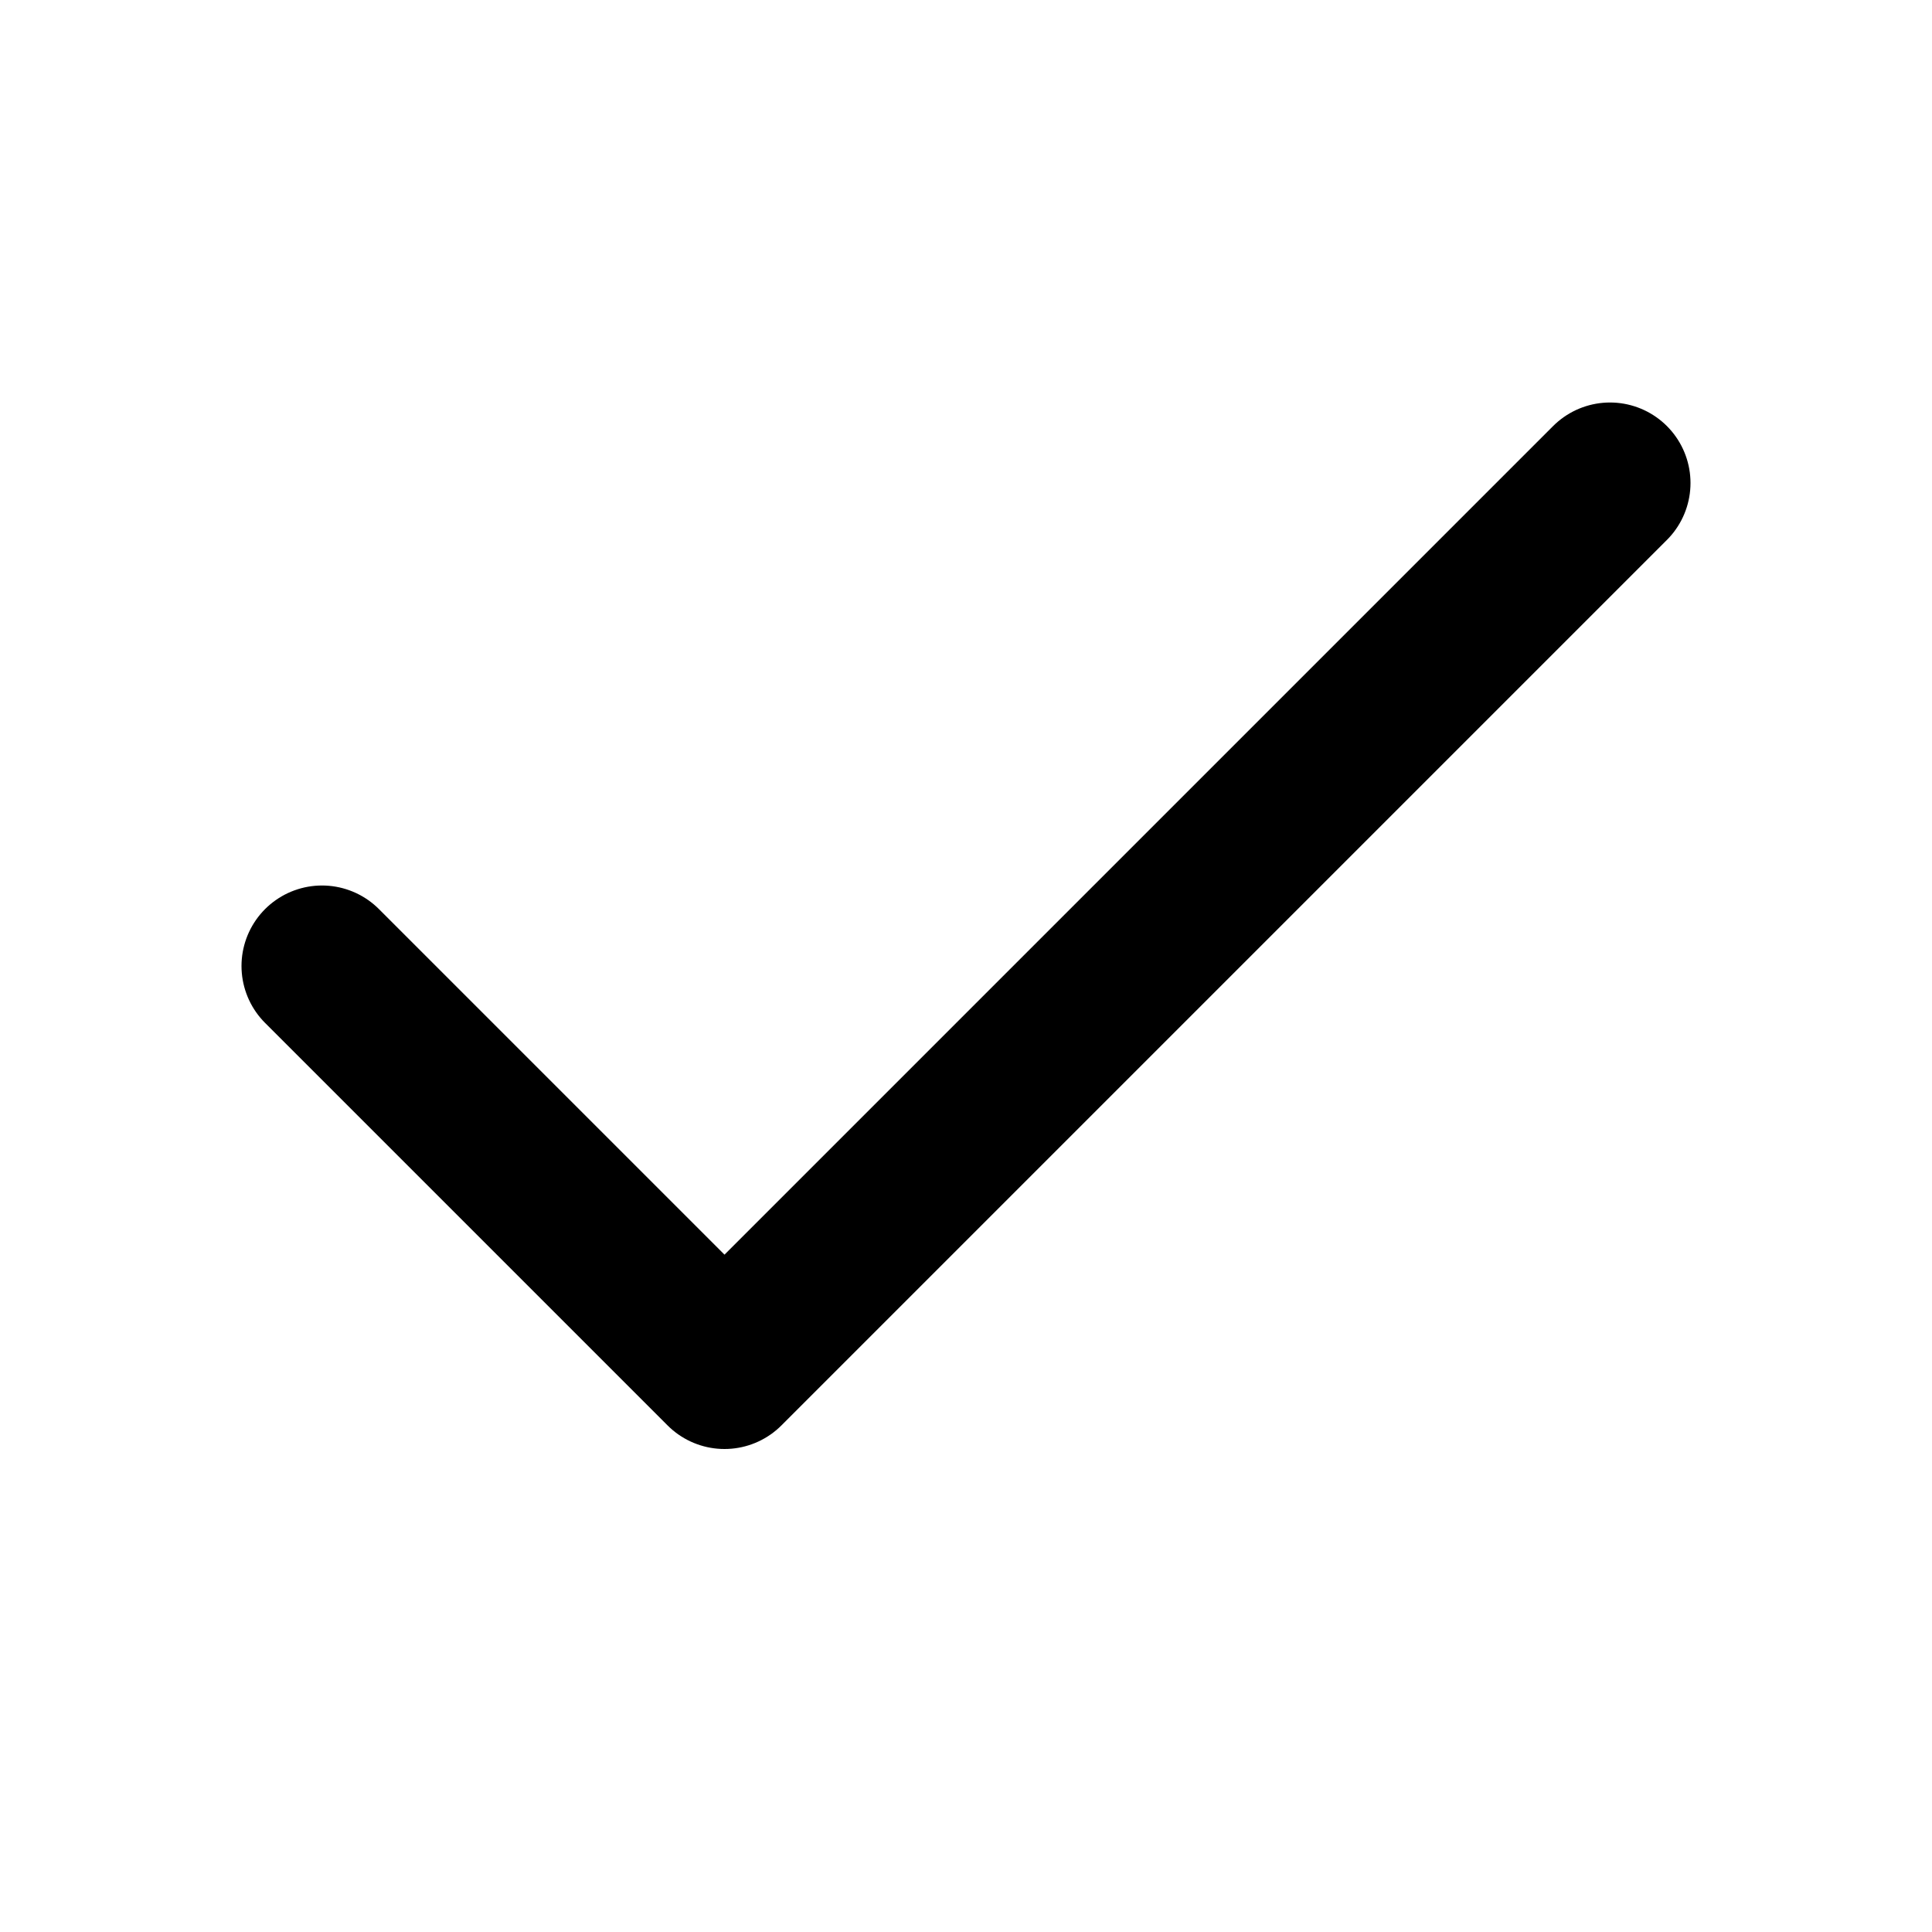
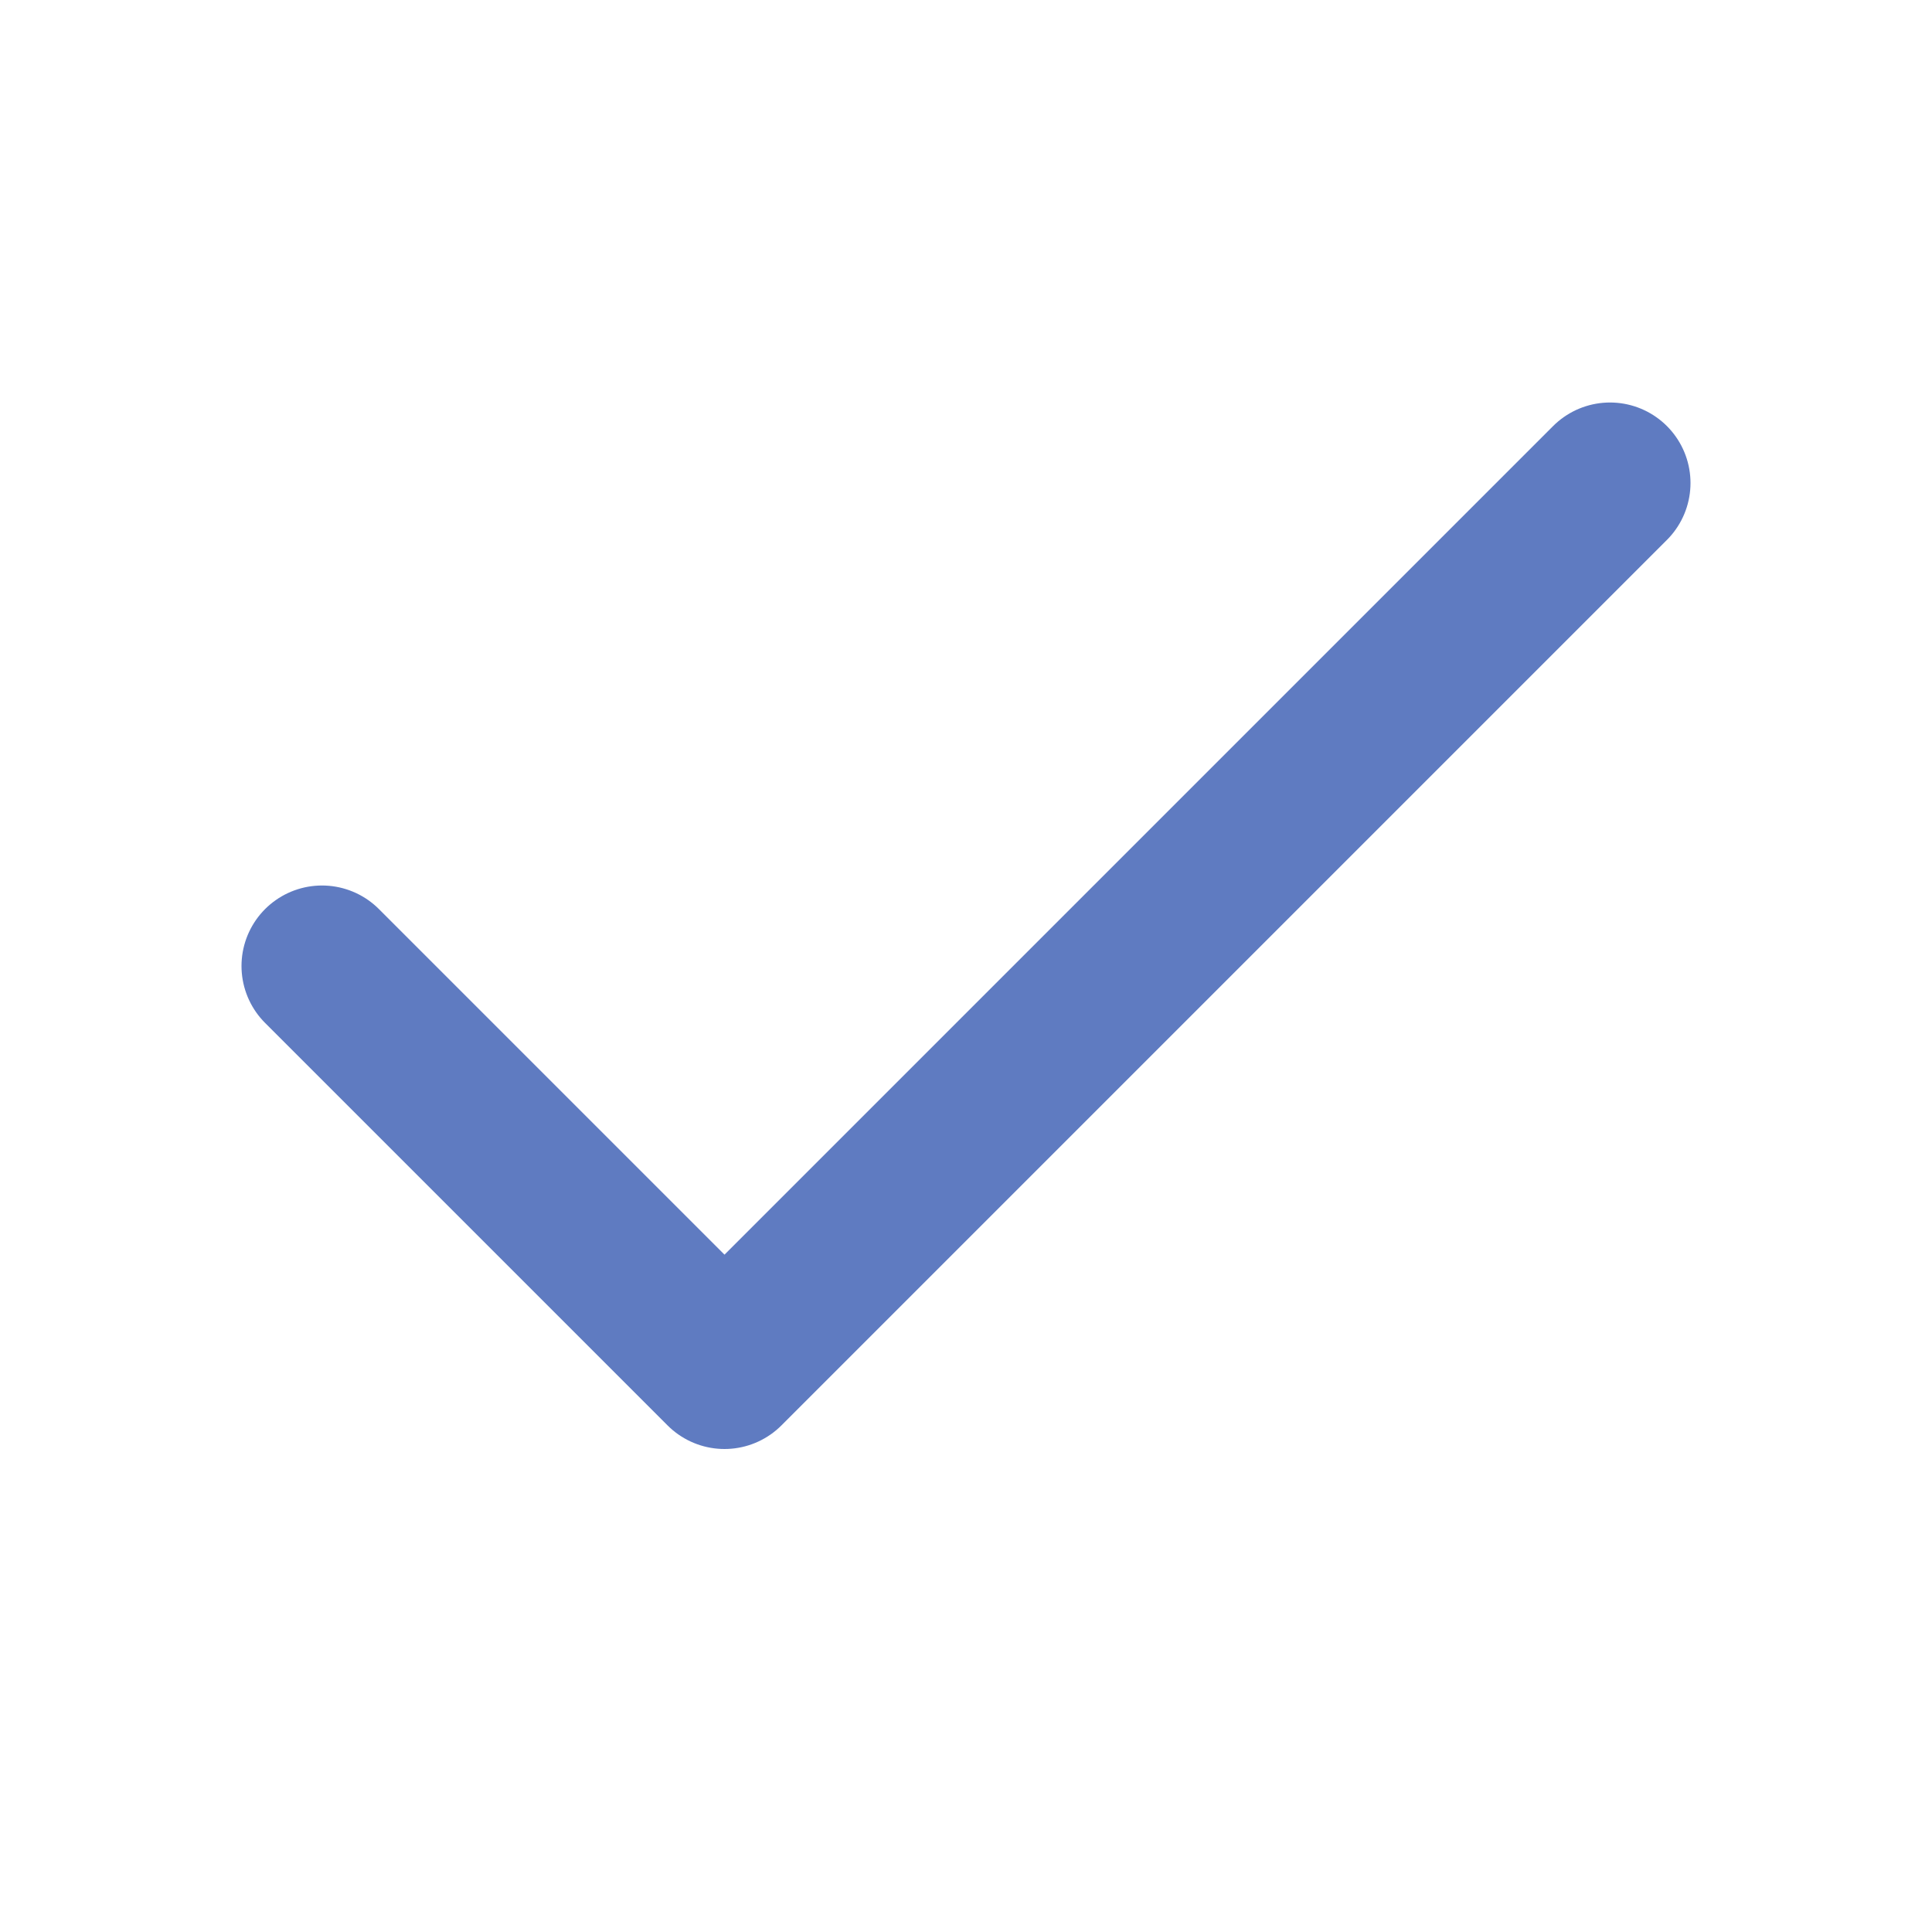
- <svg xmlns="http://www.w3.org/2000/svg" width="24" height="24" viewBox="0 0 24 24" fill="none" stroke="currentColor" stroke-width="2" stroke-linecap="round" stroke-linejoin="round" class="feather feather-check">
+ <svg xmlns="http://www.w3.org/2000/svg" width="24" height="24" viewBox="0 0 24 24" fill="none" stroke="#5f7bc1" stroke-width="2" stroke-linecap="round" stroke-linejoin="round" class="feather feather-check">
  <polyline points="20 6 9 17 4 12" />
</svg>
